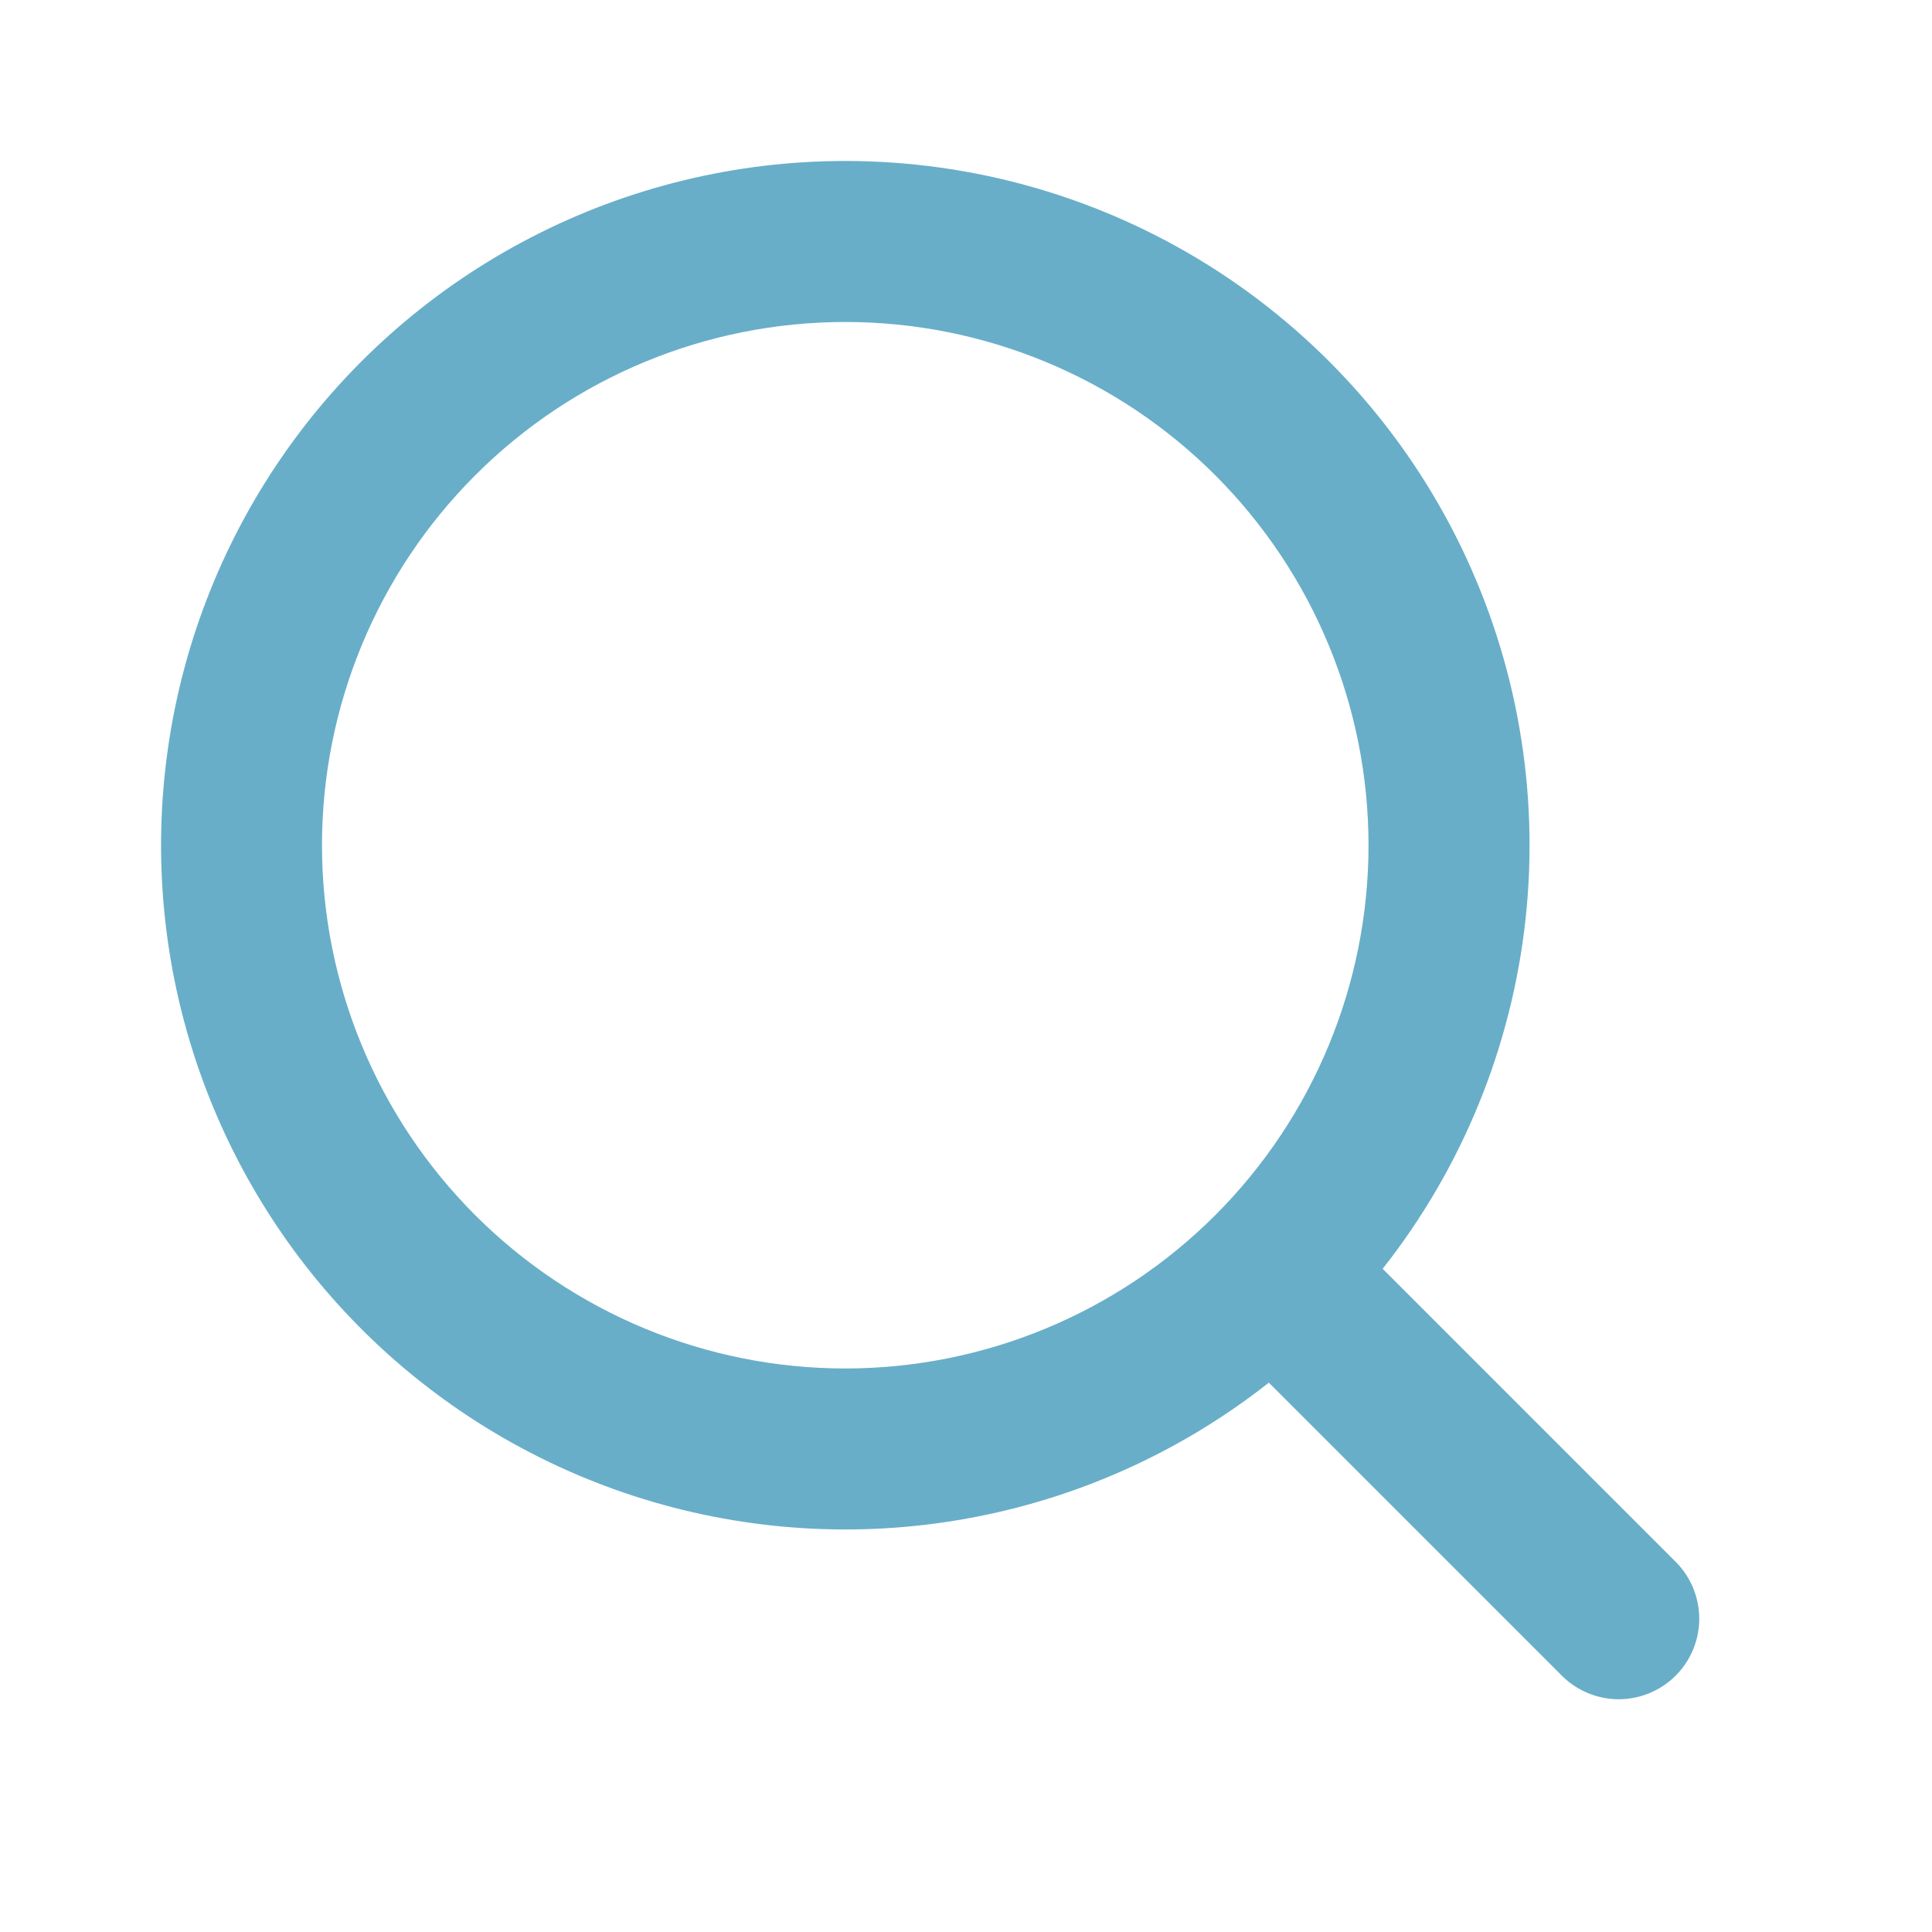
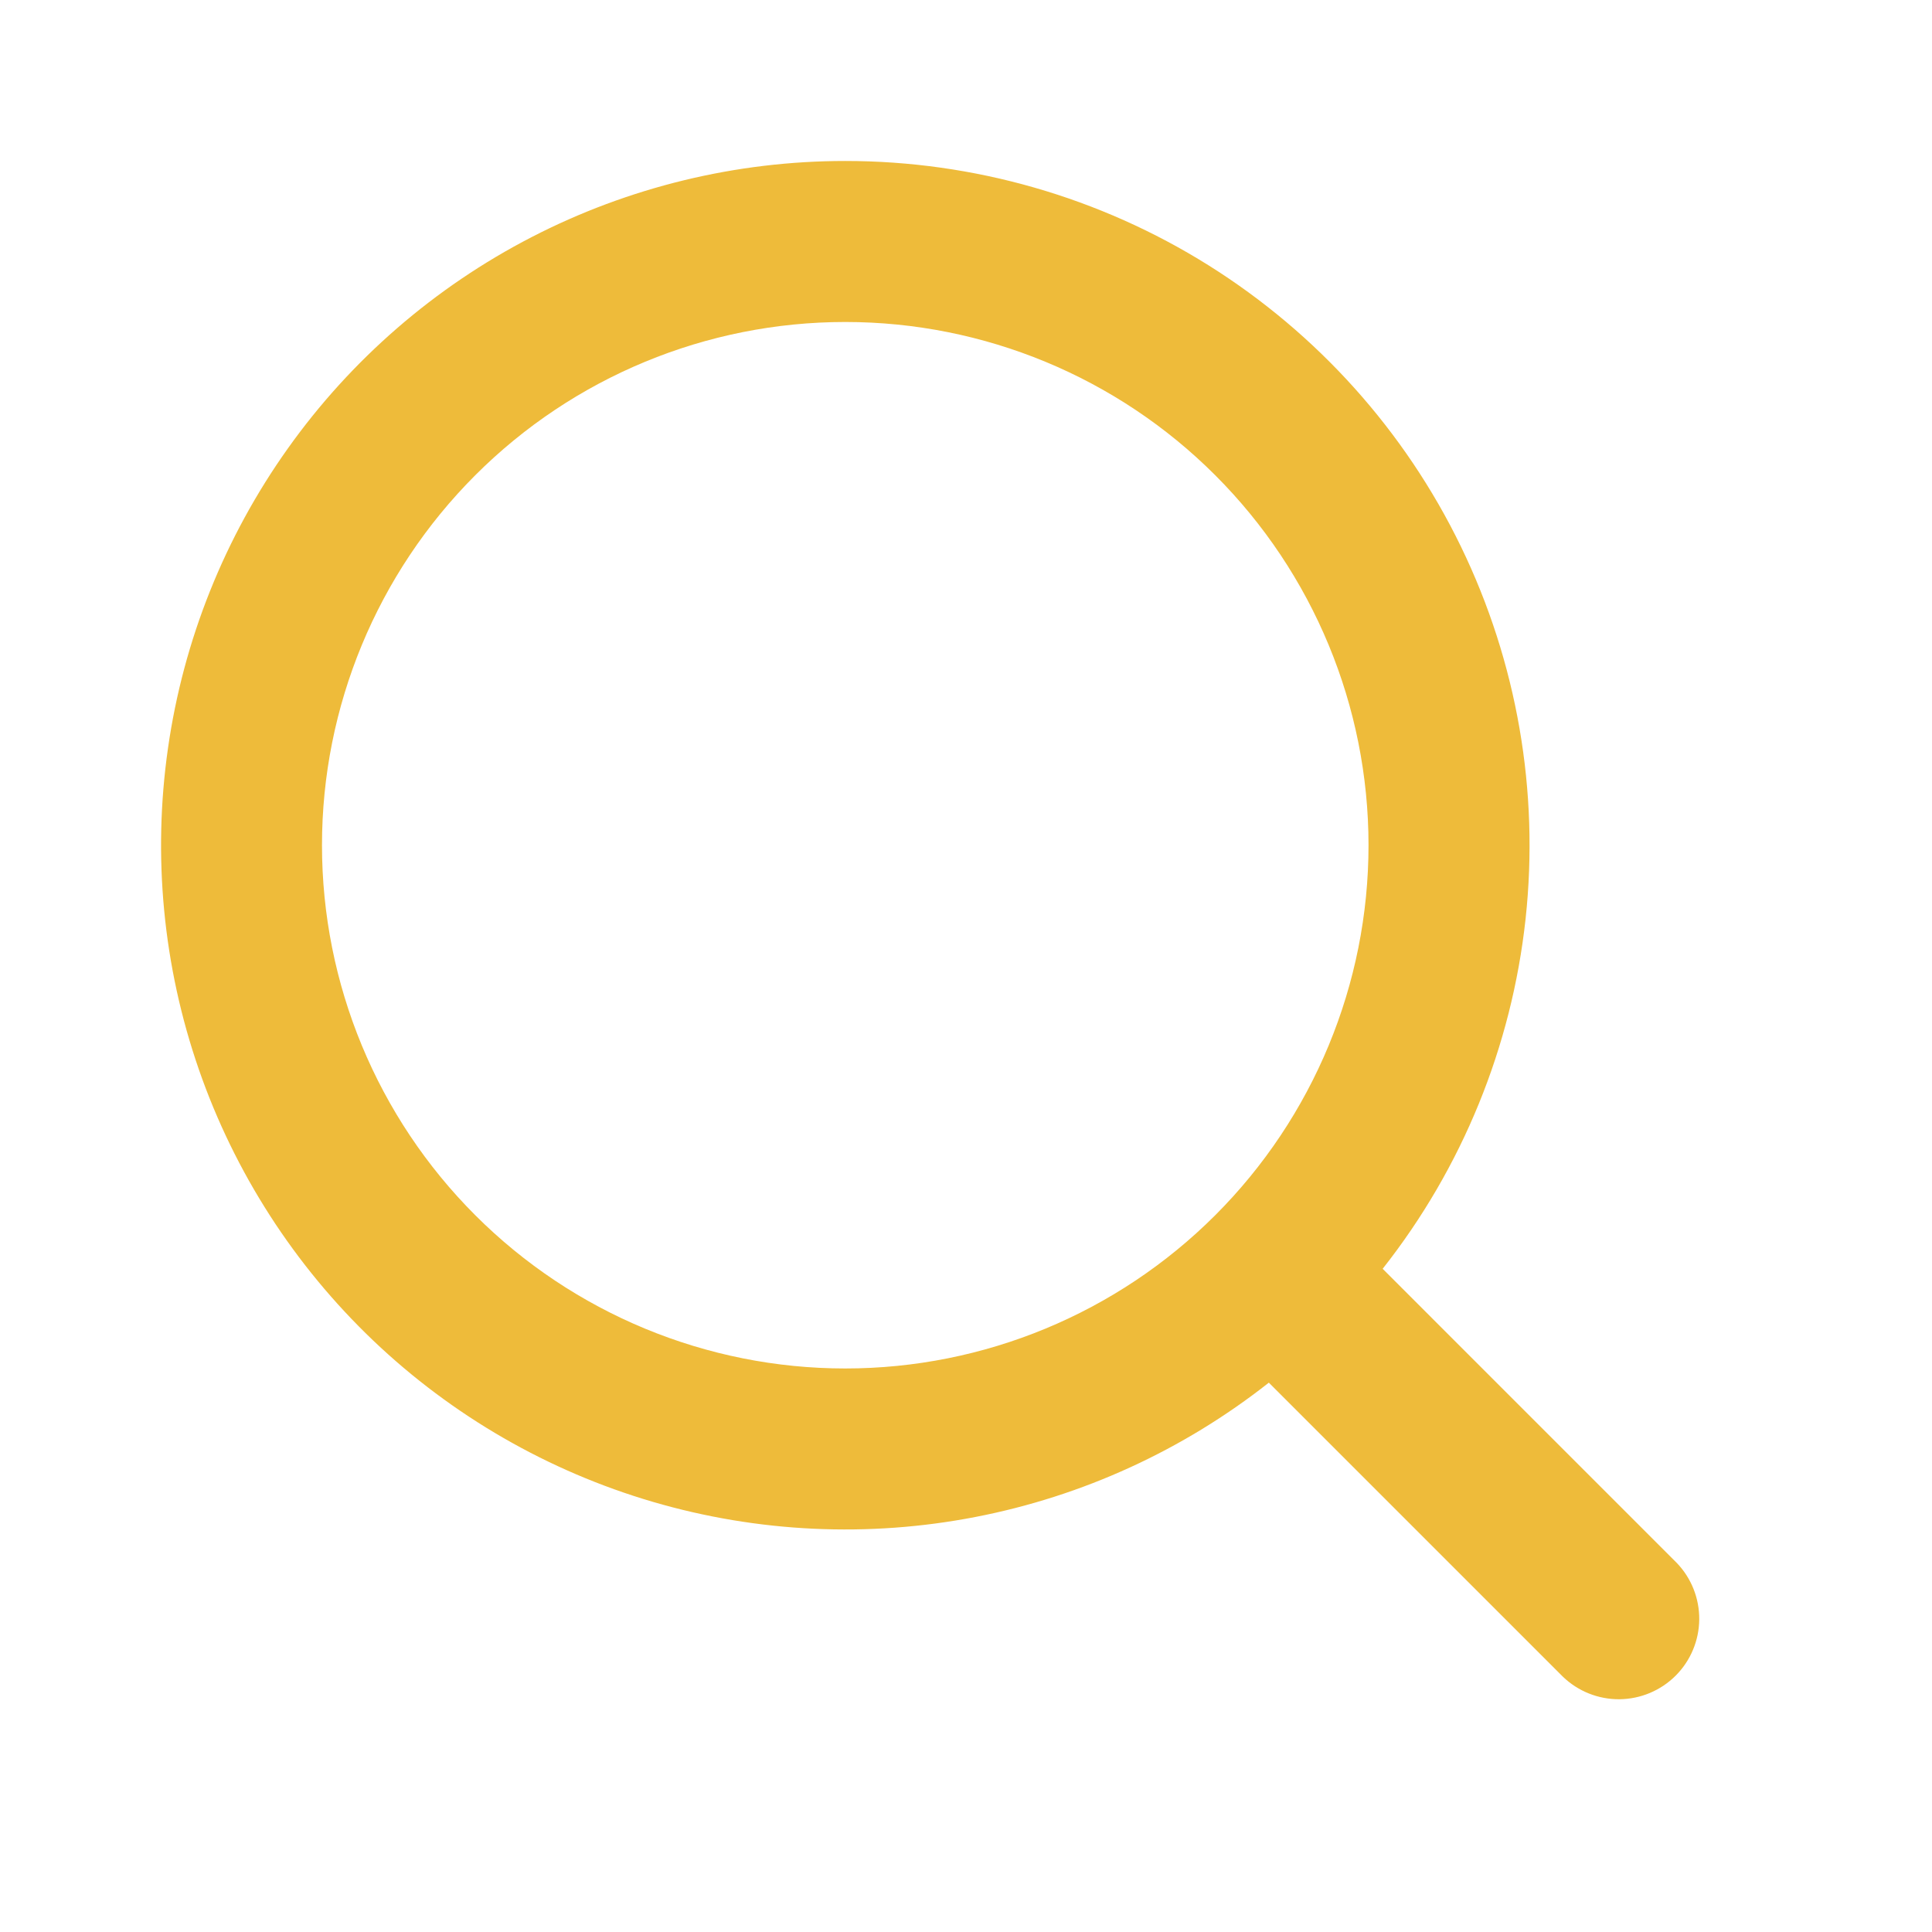
<svg xmlns="http://www.w3.org/2000/svg" width="44" height="44" viewBox="0 0 44 44" fill="none">
-   <path fill-rule="evenodd" clip-rule="evenodd" d="M19.25 3.666C16.765 3.666 14.316 4.261 12.108 5.4C9.899 6.539 7.995 8.19 6.555 10.214C5.114 12.239 4.178 14.579 3.826 17.038C3.473 19.498 3.714 22.007 4.528 24.354C5.342 26.702 6.706 28.821 8.505 30.535C10.305 32.248 12.488 33.507 14.873 34.205C17.258 34.903 19.775 35.021 22.215 34.548C24.654 34.076 26.945 33.027 28.897 31.489L35.592 38.184C35.938 38.518 36.401 38.703 36.882 38.699C37.363 38.694 37.822 38.502 38.162 38.162C38.502 37.822 38.695 37.362 38.699 36.881C38.703 36.401 38.519 35.938 38.185 35.592L31.489 28.896C33.301 26.599 34.428 23.837 34.744 20.928C35.059 18.019 34.549 15.08 33.272 12.448C31.995 9.815 30.002 7.596 27.523 6.042C25.043 4.489 22.176 3.666 19.25 3.666ZM7.333 19.249C7.333 16.089 8.589 13.058 10.824 10.823C13.058 8.588 16.09 7.333 19.25 7.333C22.41 7.333 25.442 8.588 27.676 10.823C29.911 13.058 31.167 16.089 31.167 19.249C31.167 22.41 29.911 25.441 27.676 27.676C25.442 29.91 22.41 31.166 19.25 31.166C16.09 31.166 13.058 29.91 10.824 27.676C8.589 25.441 7.333 22.41 7.333 19.249Z" fill="#68AEC9" />
+   <path fill-rule="evenodd" clip-rule="evenodd" d="M19.25 3.666C16.765 3.666 14.316 4.261 12.108 5.4C9.899 6.539 7.995 8.19 6.555 10.214C5.114 12.239 4.178 14.579 3.826 17.038C3.473 19.498 3.714 22.007 4.528 24.354C5.342 26.702 6.706 28.821 8.505 30.535C10.305 32.248 12.488 33.507 14.873 34.205C17.258 34.903 19.775 35.021 22.215 34.548C24.654 34.076 26.945 33.027 28.897 31.489L35.592 38.184C35.938 38.518 36.401 38.703 36.882 38.699C37.363 38.694 37.822 38.502 38.162 38.162C38.502 37.822 38.695 37.362 38.699 36.881C38.703 36.401 38.519 35.938 38.185 35.592L31.489 28.896C33.301 26.599 34.428 23.837 34.744 20.928C35.059 18.019 34.549 15.08 33.272 12.448C31.995 9.815 30.002 7.596 27.523 6.042C25.043 4.489 22.176 3.666 19.25 3.666ZM7.333 19.249C7.333 16.089 8.589 13.058 10.824 10.823C13.058 8.588 16.09 7.333 19.25 7.333C22.41 7.333 25.442 8.588 27.676 10.823C29.911 13.058 31.167 16.089 31.167 19.249C31.167 22.41 29.911 25.441 27.676 27.676C25.442 29.91 22.41 31.166 19.25 31.166C16.09 31.166 13.058 29.91 10.824 27.676C8.589 25.441 7.333 22.41 7.333 19.249Z" fill="#EEBB3A" />
</svg>
